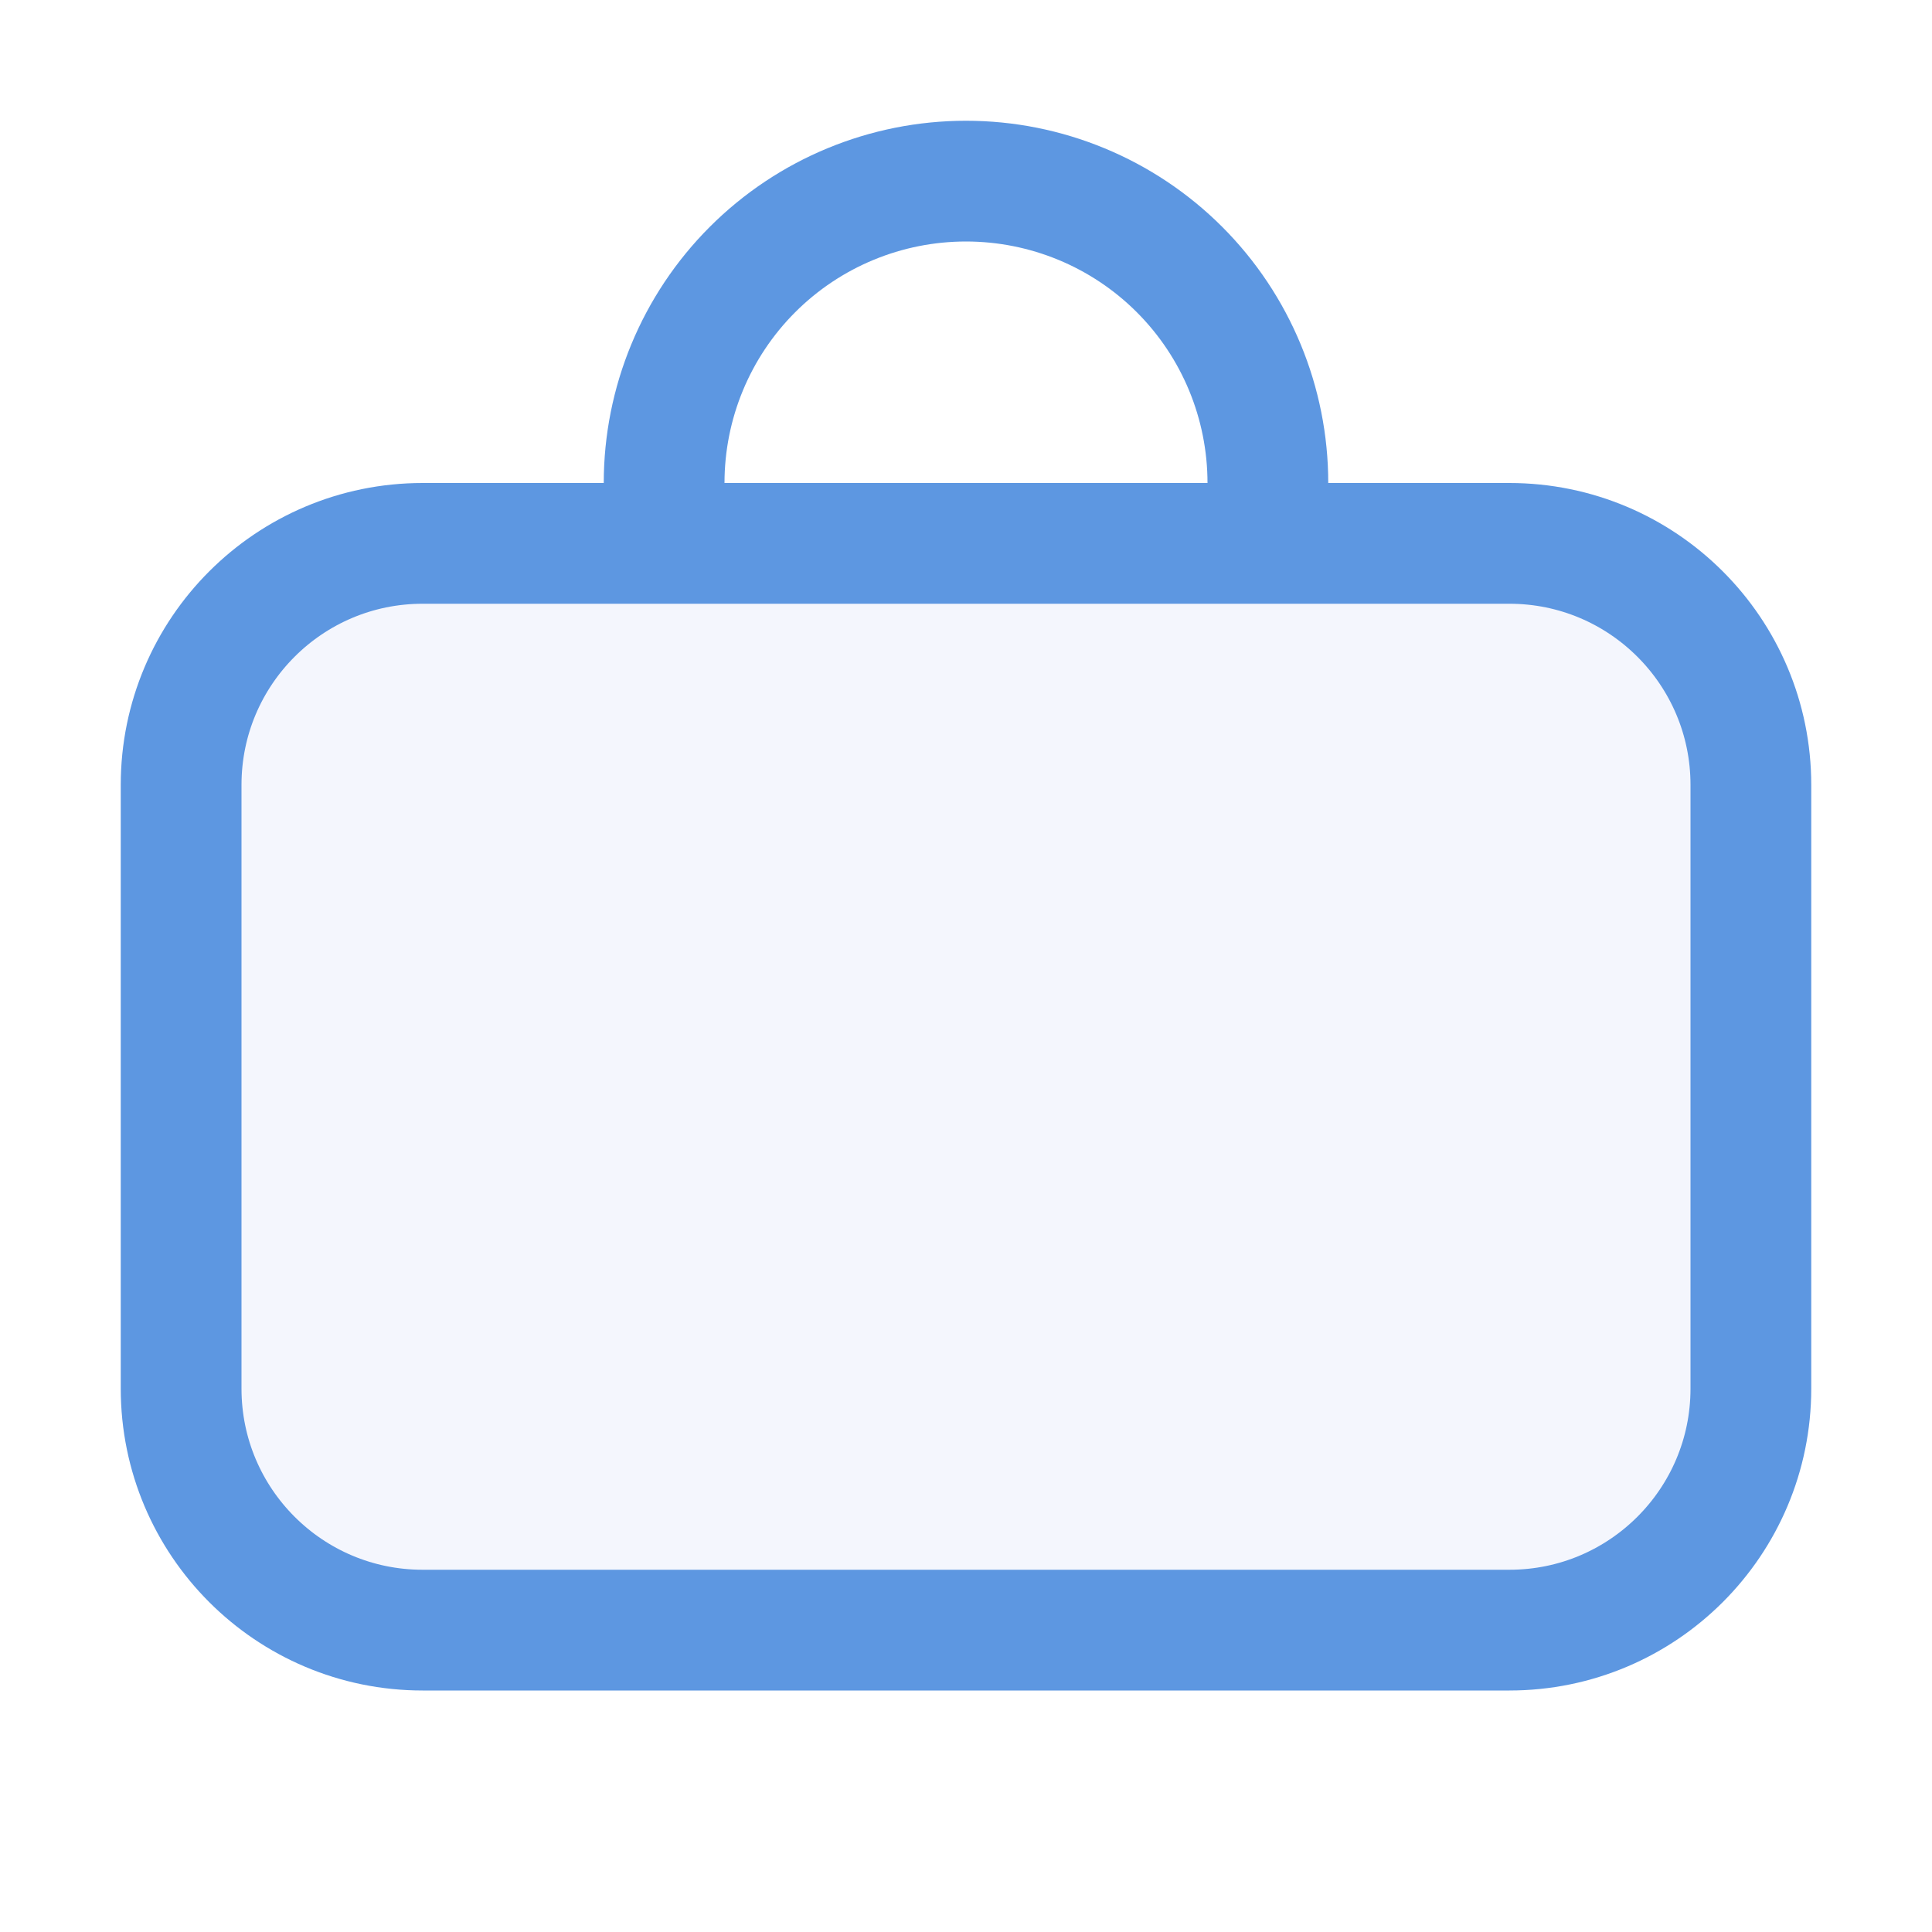
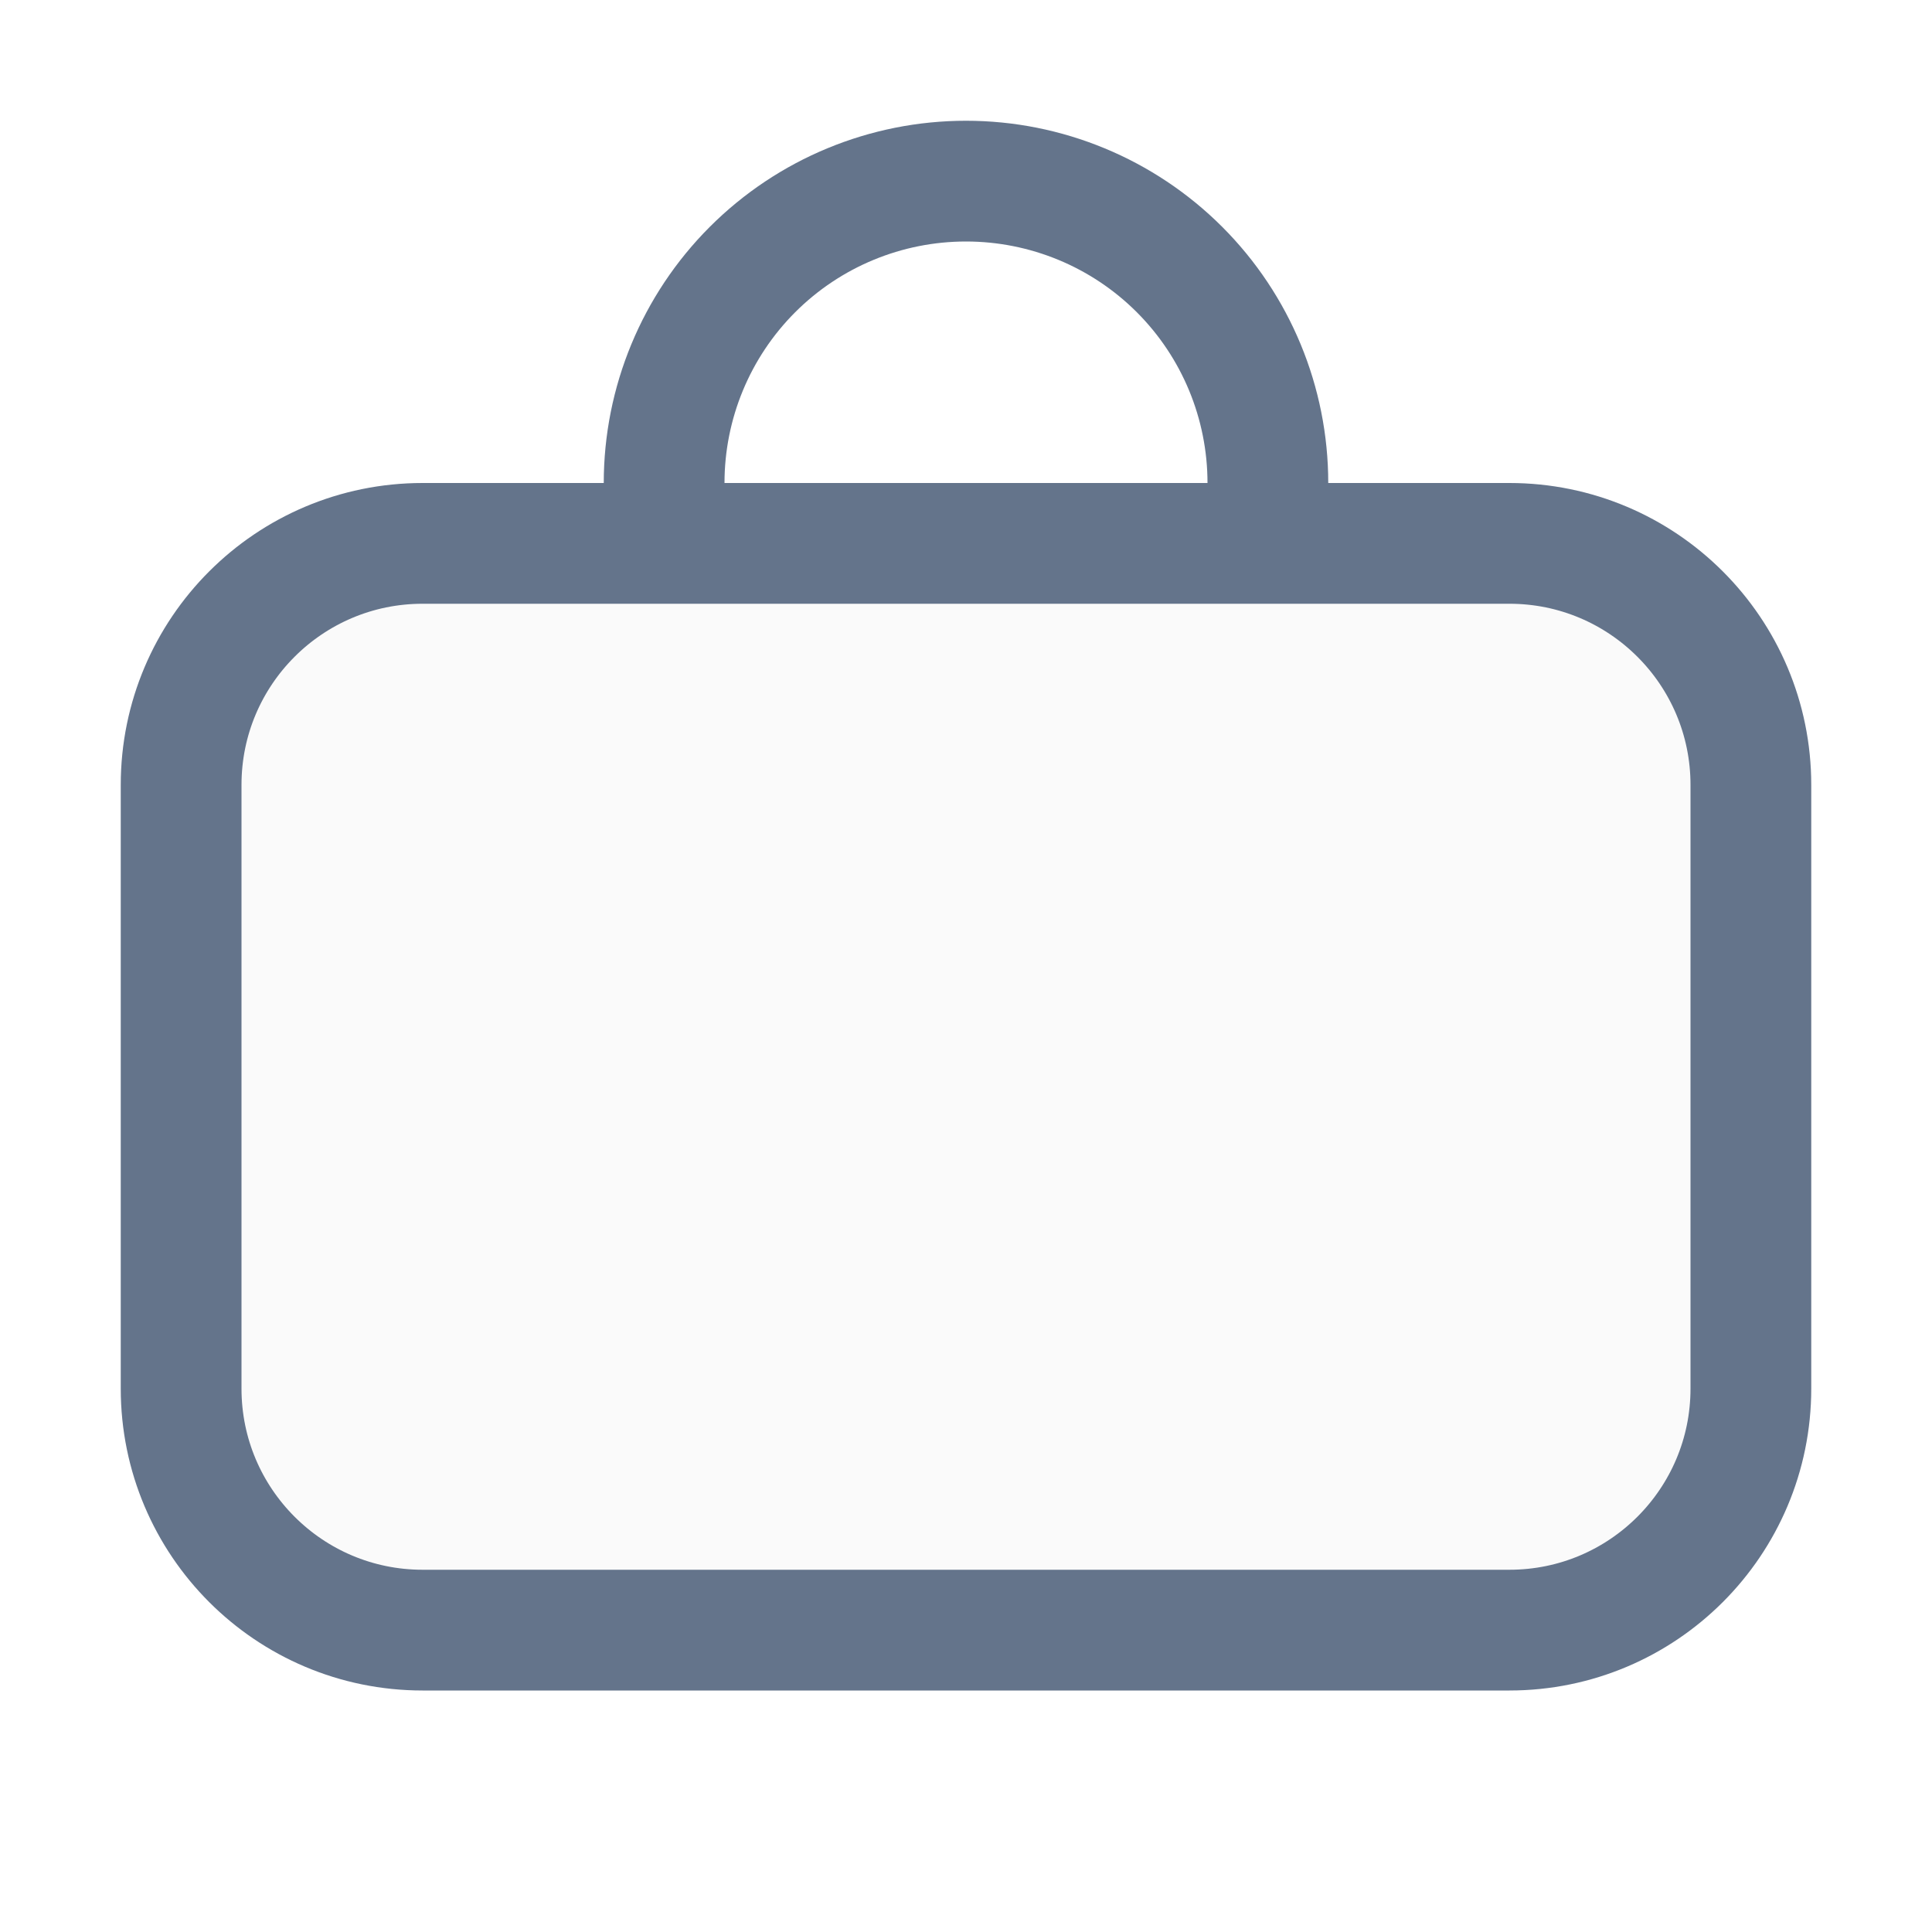
<svg xmlns="http://www.w3.org/2000/svg" viewBox="0 0 16 16" fill="none">
-   <rect x="1.5" y="4.5" width="13" height="9" rx="2" fill="#F4F6FD" stroke="#5D97E1" />
-   <path d="M5.5 4C5.5 3.337 5.763 2.701 6.232 2.232C6.701 1.763 7.337 1.5 8 1.5C8.663 1.5 9.299 1.763 9.768 2.232C10.237 2.701 10.5 3.337 10.5 4" stroke="#5D97E1" stroke-linecap="round" stroke-linejoin="round" />
+   <rect x="1.5" y="4.5" width="13" height="9" rx="2" fill="#FAFAFA" stroke="#64748B" />
+   <path d="M5.5 4C5.5 3.337 5.763 2.701 6.232 2.232C6.701 1.763 7.337 1.5 8 1.5C8.663 1.5 9.299 1.763 9.768 2.232C10.237 2.701 10.5 3.337 10.5 4" stroke="#64748B" stroke-linecap="round" stroke-linejoin="round" />
</svg>
